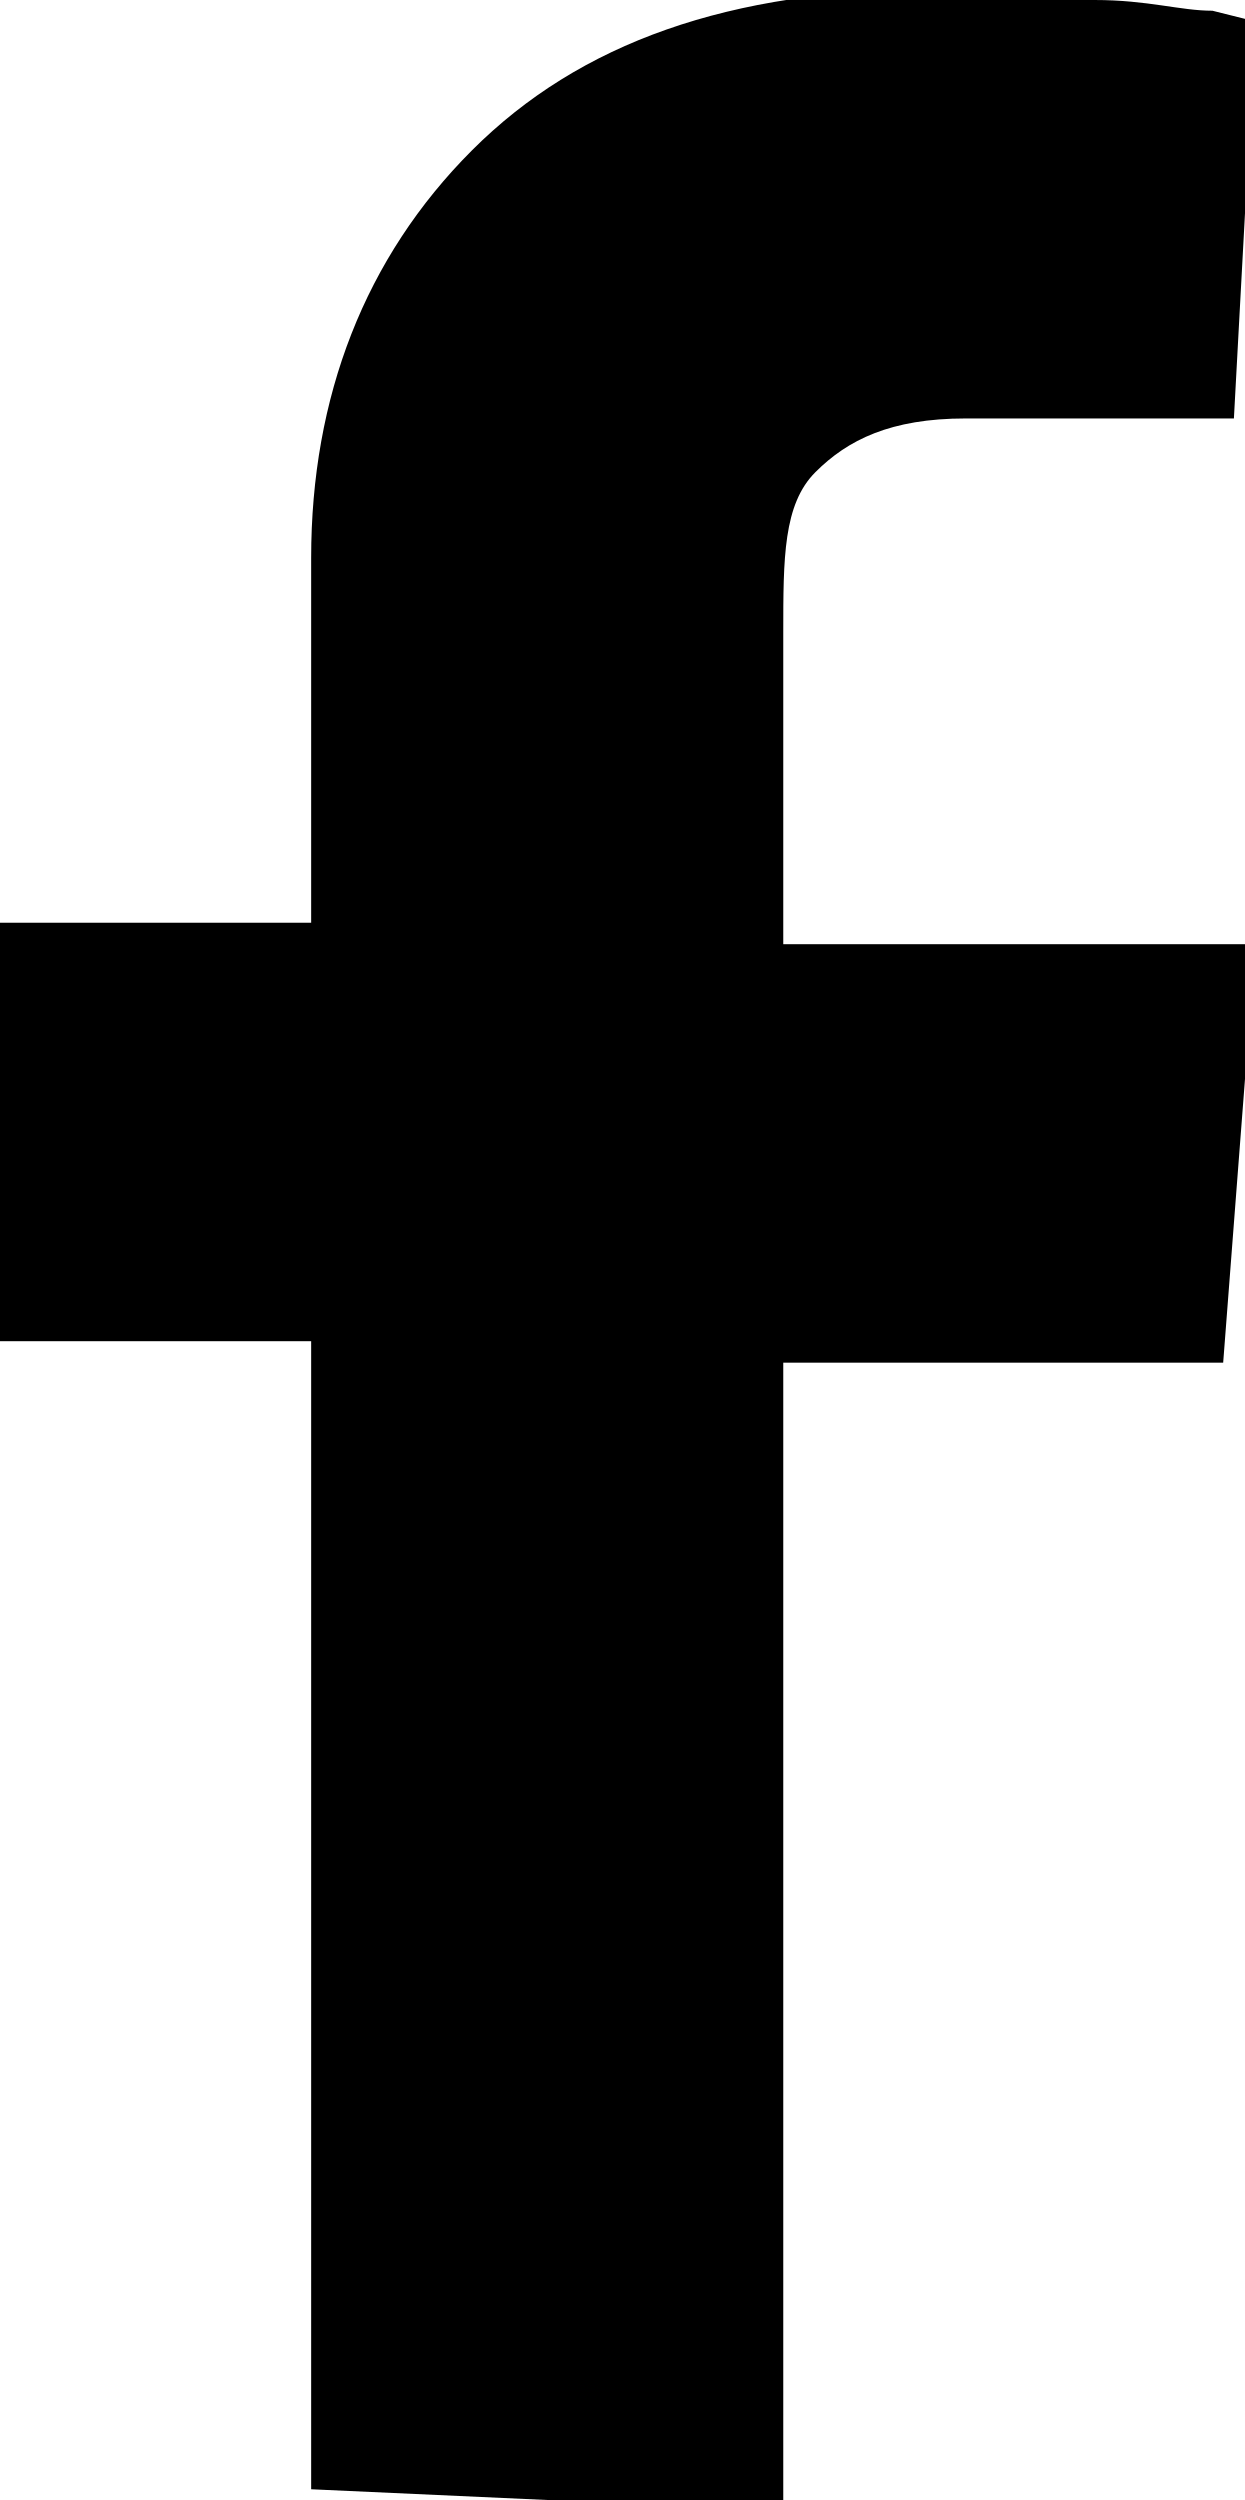
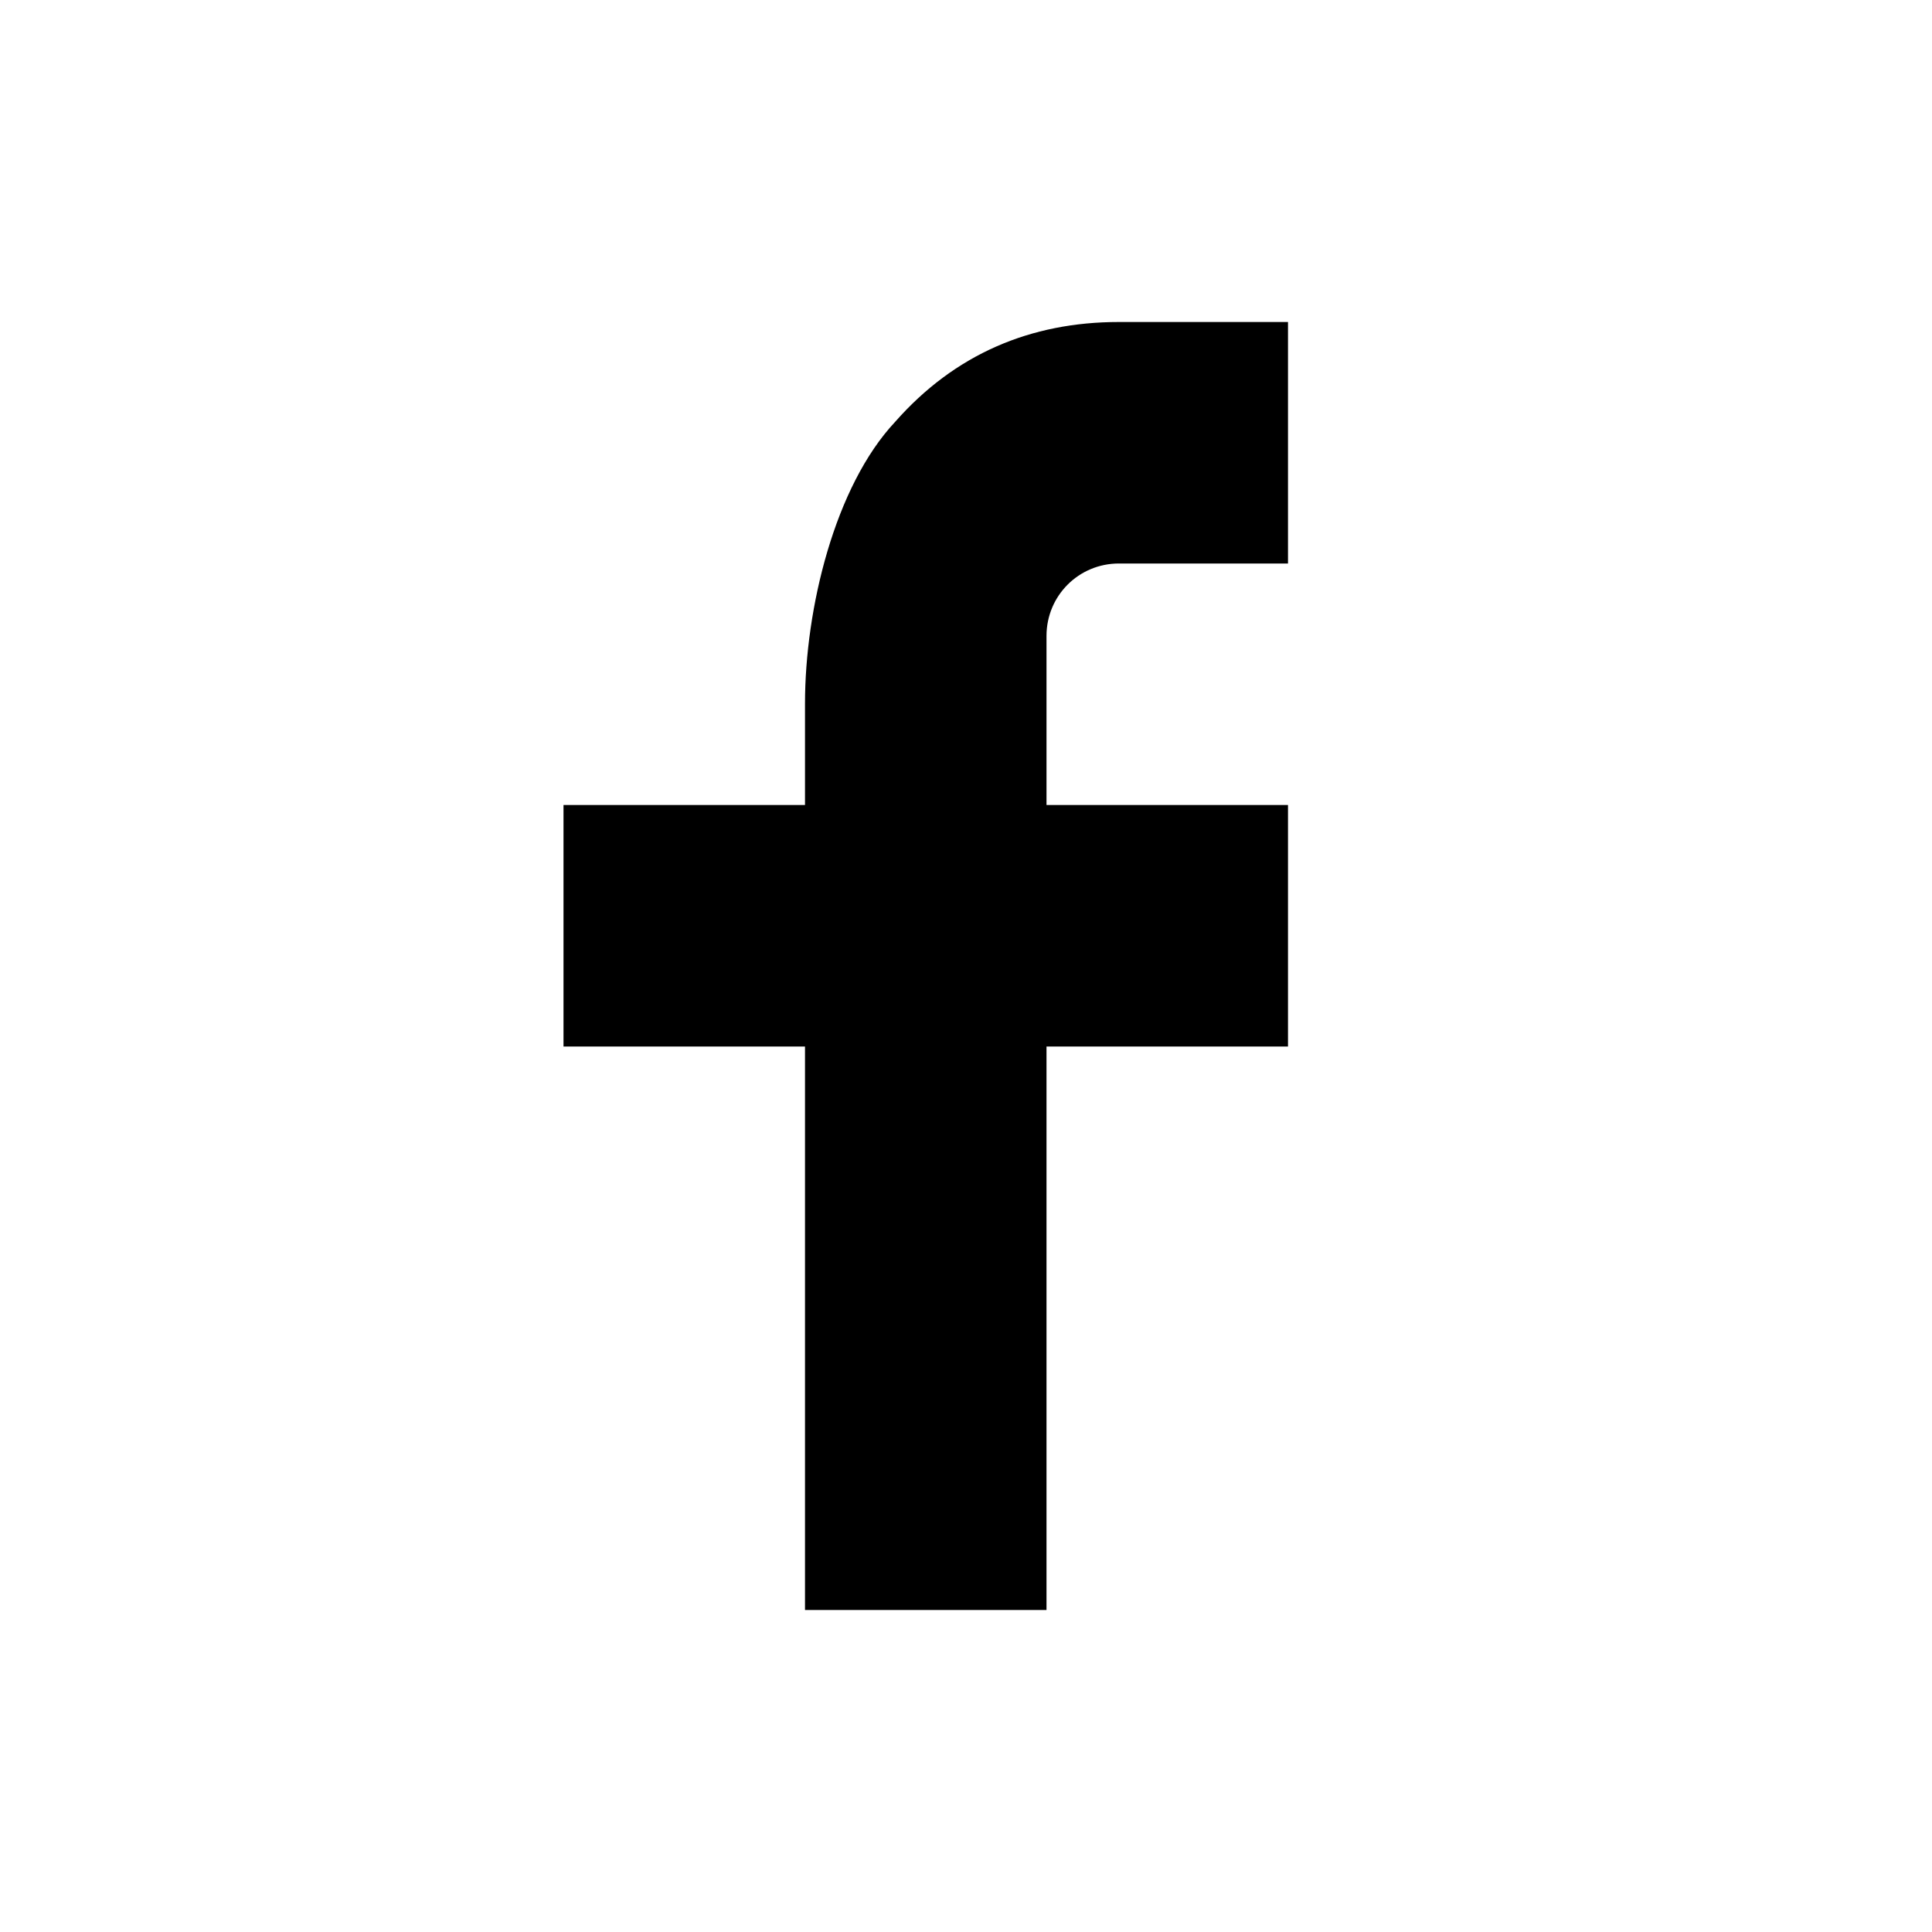
- <svg xmlns="http://www.w3.org/2000/svg" version="1.1" id="Layer_1" x="0px" y="0px" viewBox="-462.2 266.5 11.6 23.3" style="enable-background:new -462.2 266.5 11.6 23.3;" xml:space="preserve">
-   <path d="M-459.3,289.7v-10.7h-2.9v-3.9h2.9v-3.4c0-1.5,0.5-2.8,1.5-3.8c1-1,2.4-1.5,4.3-1.5c0.5,0,1,0,1.5,0.1  c0.5,0,0.8,0.1,1.1,0.1l0.4,0.1l-0.2,3.7h-2.5c-0.7,0-1.1,0.2-1.4,0.5s-0.3,0.8-0.3,1.5v2.9h4.4l-0.3,3.9h-4.1v10.7L-459.3,289.7  L-459.3,289.7z" />
+ <svg xmlns="http://www.w3.org/2000/svg" baseProfile="tiny" version="1.2" viewBox="0 0 24 24">
+   <path fill="inherit" d="M13 10h3v3h-3v7h-3v-7H7v-3h3V8.74c0-1.18.37-2.7 1.12-3.5C11.86 4.4 12.8 4 13.9 4H16v3h-2.1c-.5 0-.9.4-.9.9V10z" />
</svg>
